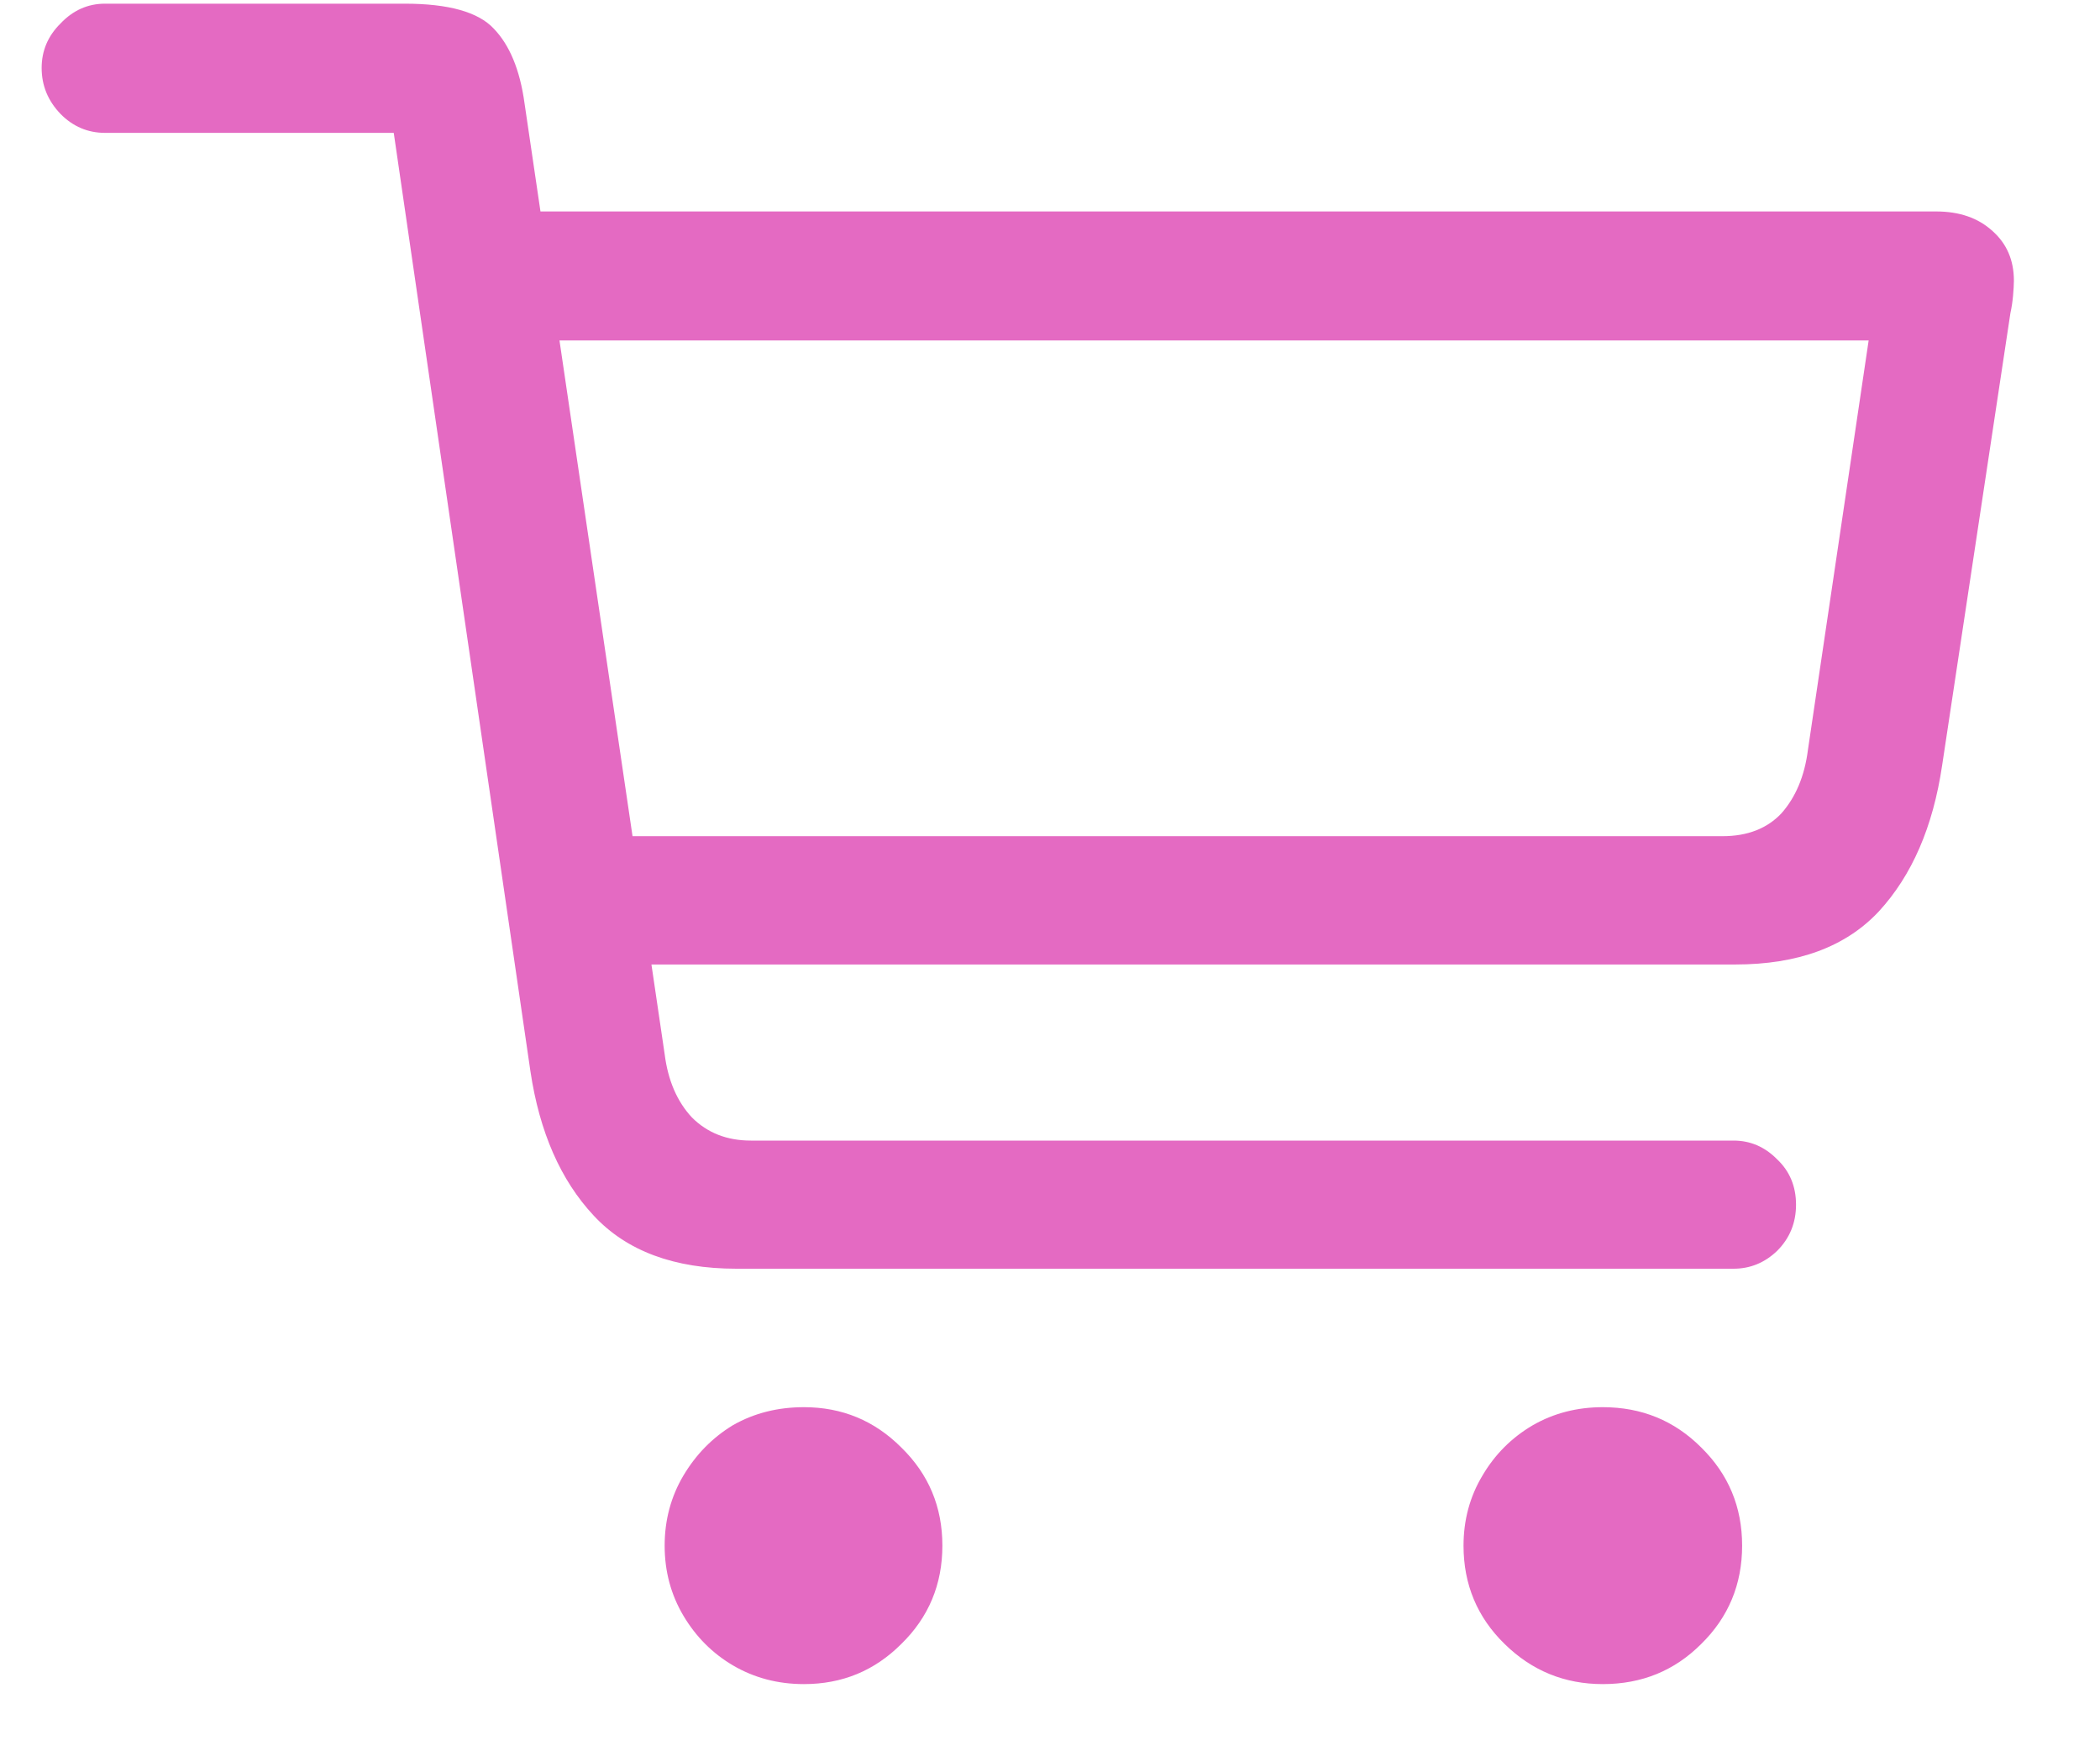
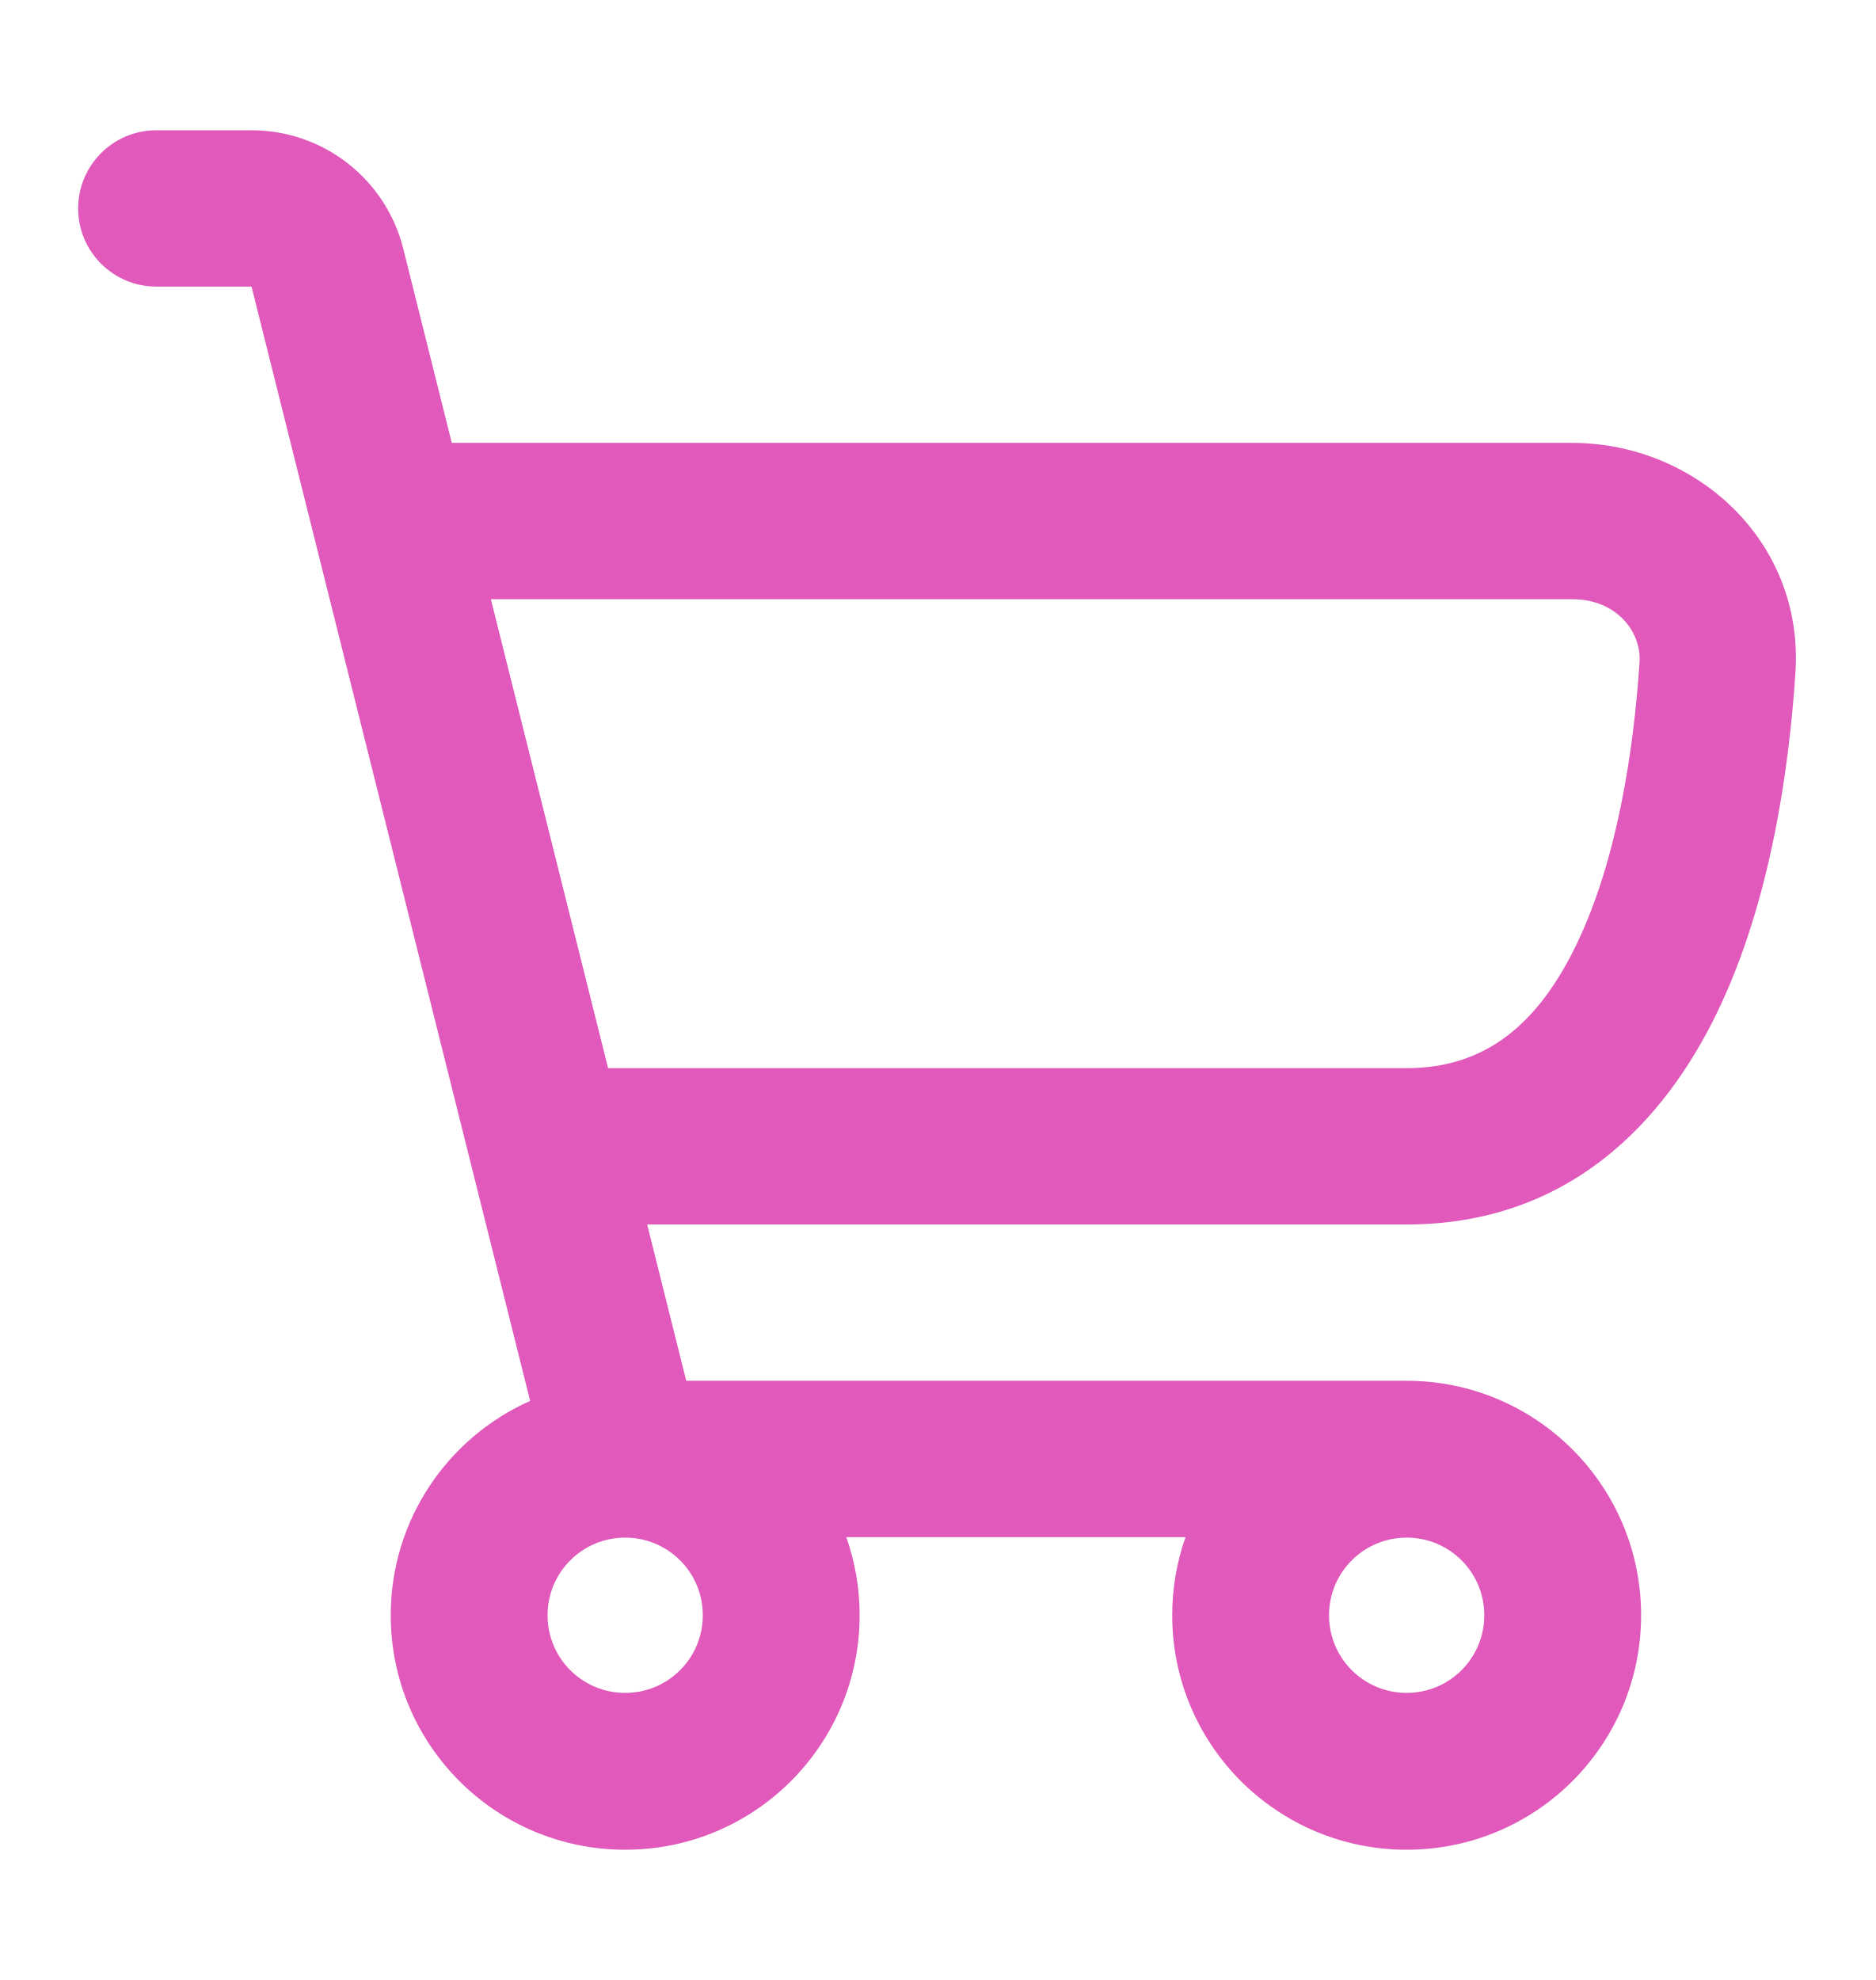
- <svg xmlns="http://www.w3.org/2000/svg" width="12" height="10" viewBox="0 0 12 10" fill="none">
-   <path d="M4.208 7.248C3.853 7.248 3.581 7.147 3.393 6.945C3.204 6.743 3.083 6.468 3.031 6.12L2.25 0.759H0.6C0.502 0.759 0.417 0.723 0.346 0.651C0.274 0.576 0.238 0.489 0.238 0.388C0.238 0.29 0.274 0.205 0.346 0.134C0.417 0.059 0.502 0.021 0.6 0.021H2.313C2.564 0.021 2.733 0.069 2.821 0.163C2.912 0.257 2.971 0.399 2.997 0.588L3.798 6.022C3.817 6.172 3.869 6.293 3.954 6.384C4.042 6.472 4.154 6.516 4.291 6.516H9.906C10.001 6.516 10.084 6.551 10.155 6.623C10.227 6.691 10.263 6.778 10.263 6.882C10.263 6.986 10.227 7.074 10.155 7.146C10.084 7.214 10.001 7.248 9.906 7.248H4.208ZM3.31 5.51L3.3 4.777H9.843C9.986 4.777 10.098 4.733 10.18 4.646C10.261 4.554 10.312 4.434 10.331 4.284L10.678 1.945H2.89L2.885 1.208H11.063C11.197 1.208 11.304 1.245 11.386 1.32C11.467 1.392 11.508 1.486 11.508 1.604C11.508 1.626 11.506 1.656 11.503 1.691C11.5 1.724 11.495 1.757 11.488 1.789L11.098 4.372C11.046 4.724 10.925 5.002 10.736 5.207C10.547 5.409 10.274 5.51 9.916 5.51H3.31ZM4.594 9.621C4.444 9.621 4.309 9.585 4.188 9.514C4.071 9.445 3.977 9.351 3.905 9.23C3.834 9.11 3.798 8.977 3.798 8.83C3.798 8.684 3.834 8.55 3.905 8.43C3.977 8.309 4.071 8.213 4.188 8.142C4.309 8.073 4.444 8.039 4.594 8.039C4.812 8.039 4.997 8.116 5.15 8.269C5.307 8.422 5.385 8.609 5.385 8.83C5.385 9.051 5.307 9.239 5.15 9.392C4.997 9.545 4.812 9.621 4.594 9.621ZM9.159 9.621C8.941 9.621 8.754 9.545 8.598 9.392C8.441 9.239 8.363 9.051 8.363 8.83C8.363 8.684 8.399 8.55 8.471 8.43C8.542 8.309 8.638 8.213 8.759 8.142C8.879 8.073 9.013 8.039 9.159 8.039C9.381 8.039 9.568 8.116 9.721 8.269C9.877 8.422 9.955 8.609 9.955 8.83C9.955 9.051 9.877 9.239 9.721 9.392C9.568 9.545 9.381 9.621 9.159 9.621Z" fill="#E46AC2" />
+ <svg xmlns="http://www.w3.org/2000/svg" width="18" height="19" viewBox="0 0 18 19" fill="none">
+   <path fill-rule="evenodd" clip-rule="evenodd" d="M1.5 1.25C1.086 1.25 0.75 1.586 0.75 2C0.75 2.414 1.086 2.75 1.5 2.75H2.414L5.088 13.443C4.3 13.793 3.75 14.582 3.75 15.5C3.75 16.743 4.757 17.75 6 17.75C7.243 17.75 8.25 16.743 8.25 15.5C8.25 15.237 8.205 14.985 8.122 14.75H11.378C11.295 14.985 11.25 15.237 11.25 15.5C11.25 16.743 12.257 17.75 13.5 17.75C14.743 17.75 15.75 16.743 15.75 15.5C15.75 14.257 14.743 13.25 13.5 13.25H6.586L6.211 11.75H13.5C15.048 11.75 15.976 10.772 16.491 9.692C16.995 8.637 17.17 7.375 17.231 6.458C17.316 5.18 16.26 4.25 15.091 4.25H4.336L3.87 2.386C3.703 1.718 3.103 1.25 2.414 1.25H1.5ZM13.5 10.25H5.836L4.711 5.75H15.091C15.506 5.75 15.755 6.055 15.735 6.358C15.678 7.214 15.518 8.249 15.138 9.046C14.769 9.819 14.265 10.25 13.5 10.25ZM13.5 16.245C13.088 16.245 12.755 15.912 12.755 15.5C12.755 15.088 13.088 14.755 13.5 14.755C13.912 14.755 14.245 15.088 14.245 15.5C14.245 15.912 13.912 16.245 13.5 16.245ZM5.255 15.5C5.255 15.912 5.588 16.245 6 16.245C6.412 16.245 6.745 15.912 6.745 15.5C6.745 15.088 6.412 14.755 6 14.755C5.588 14.755 5.255 15.088 5.255 15.5Z" fill="#E159BA" />
</svg>
